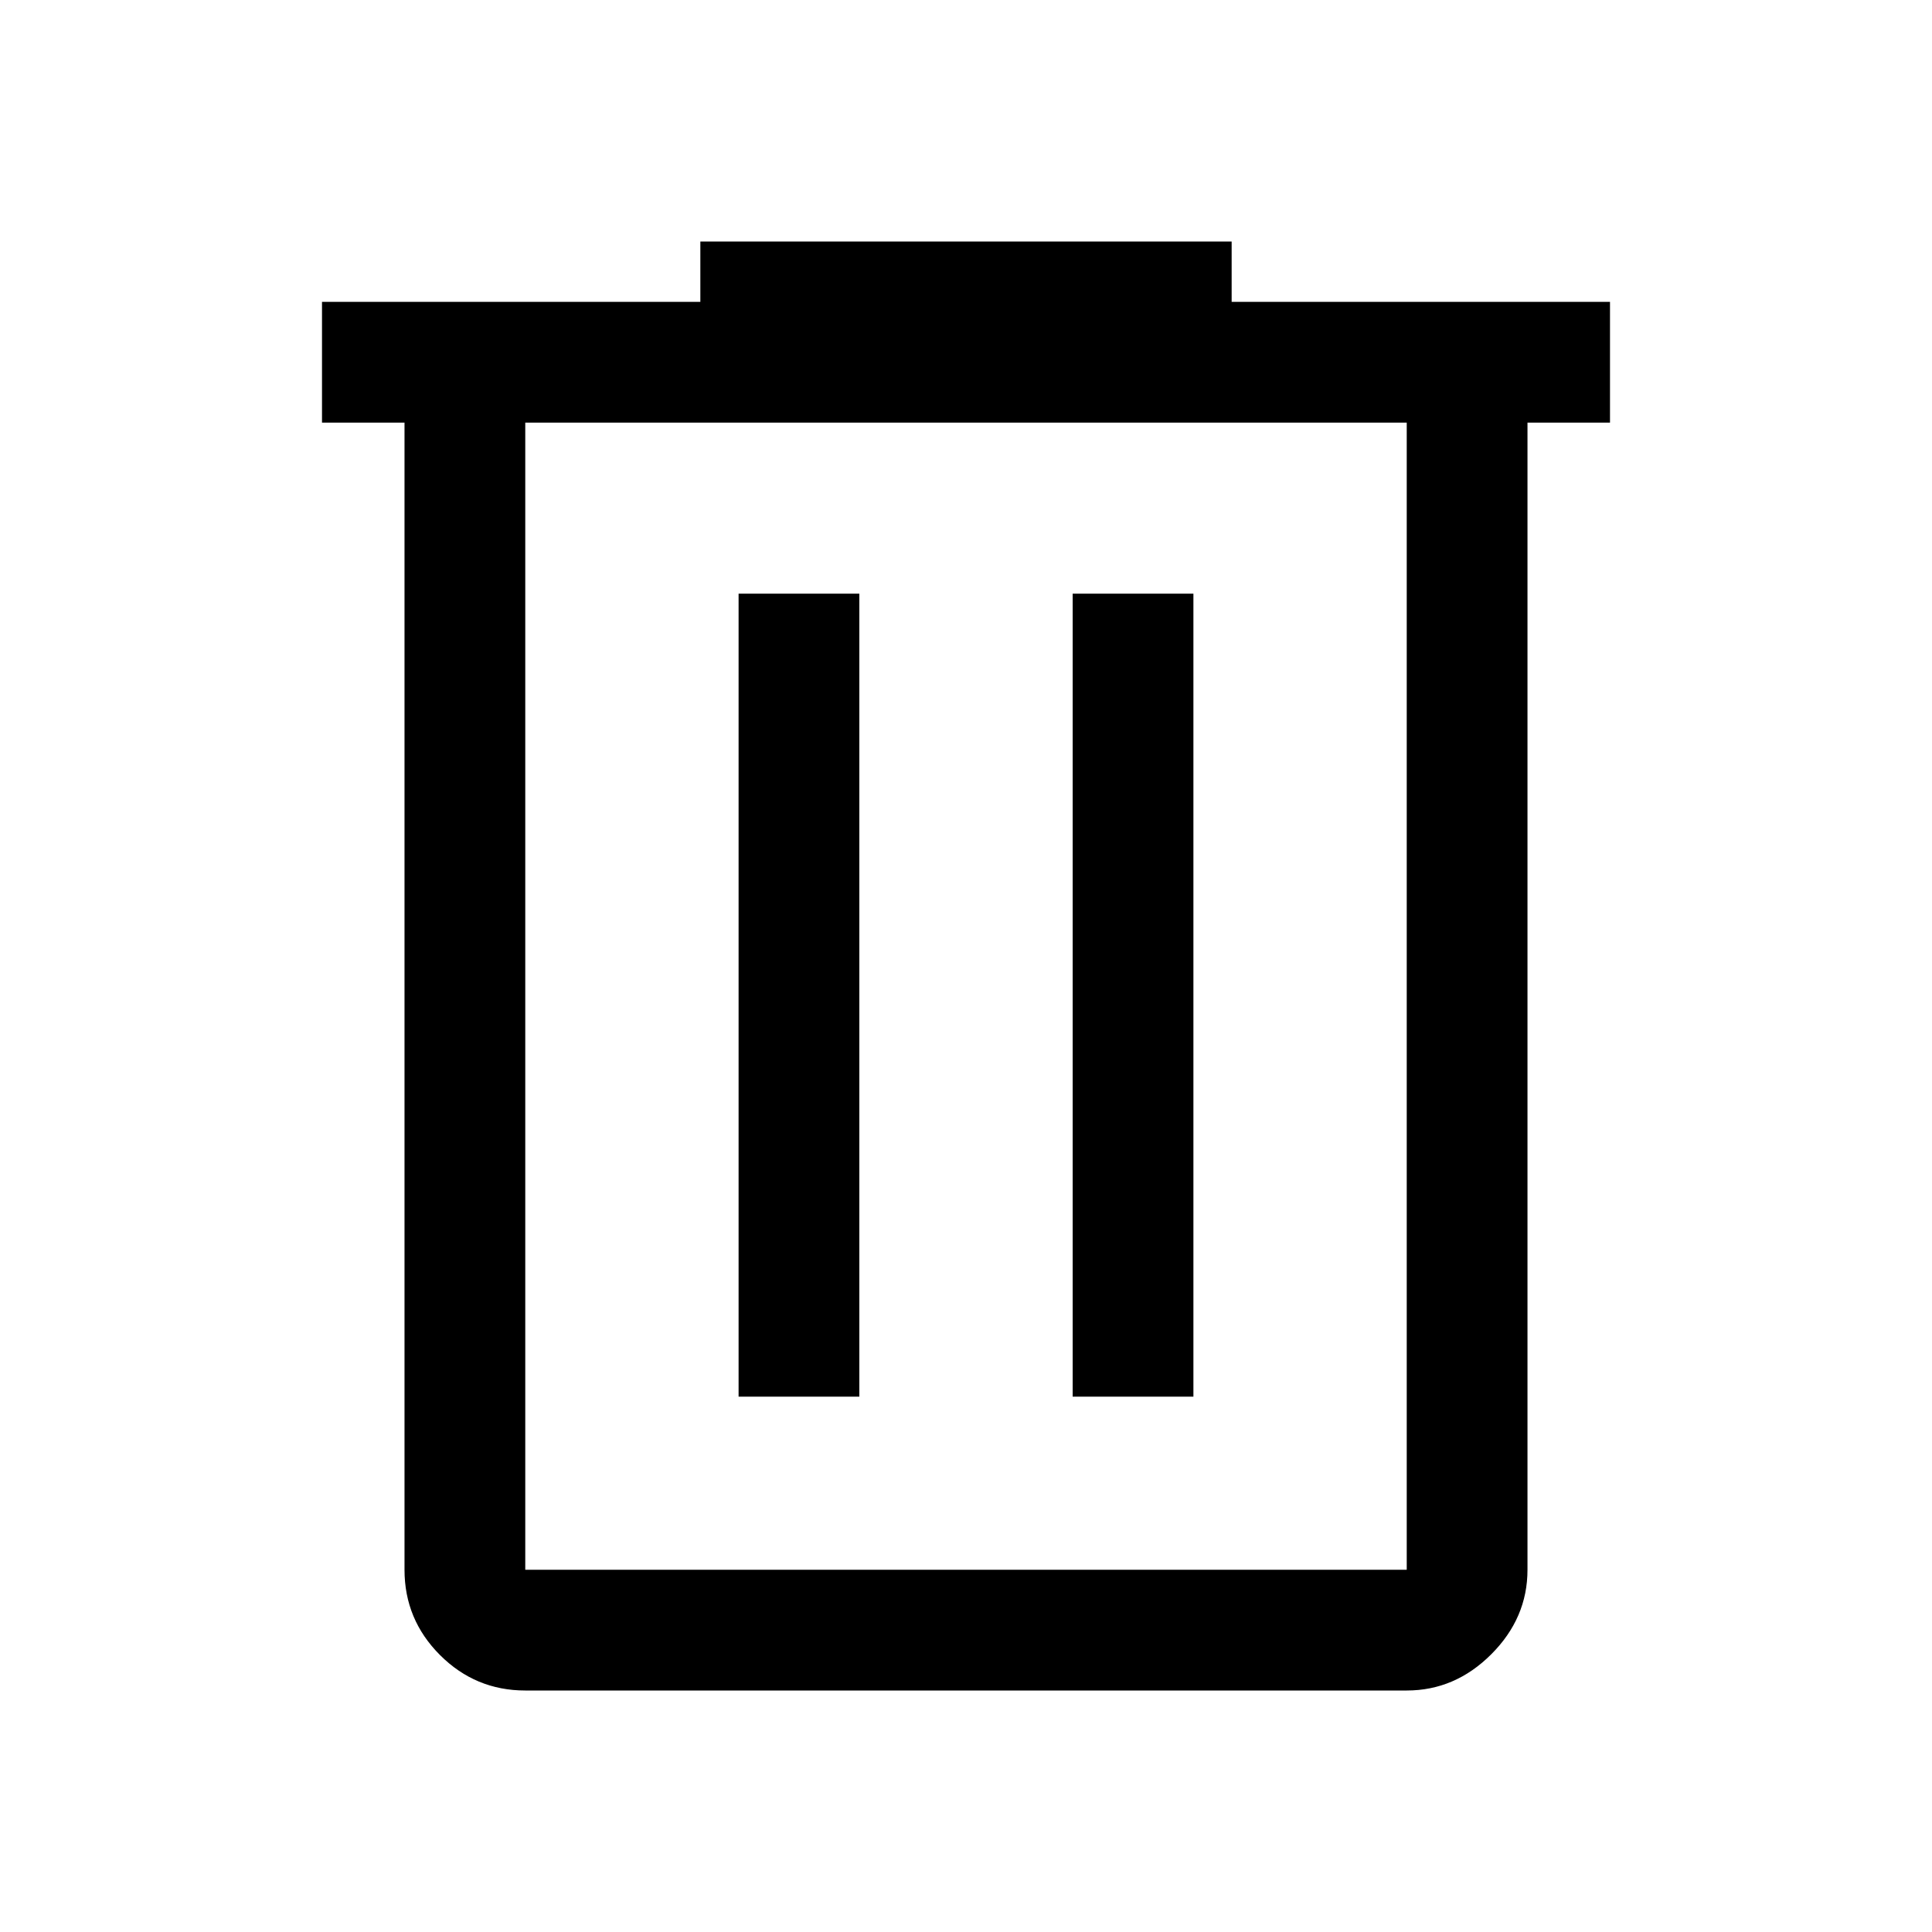
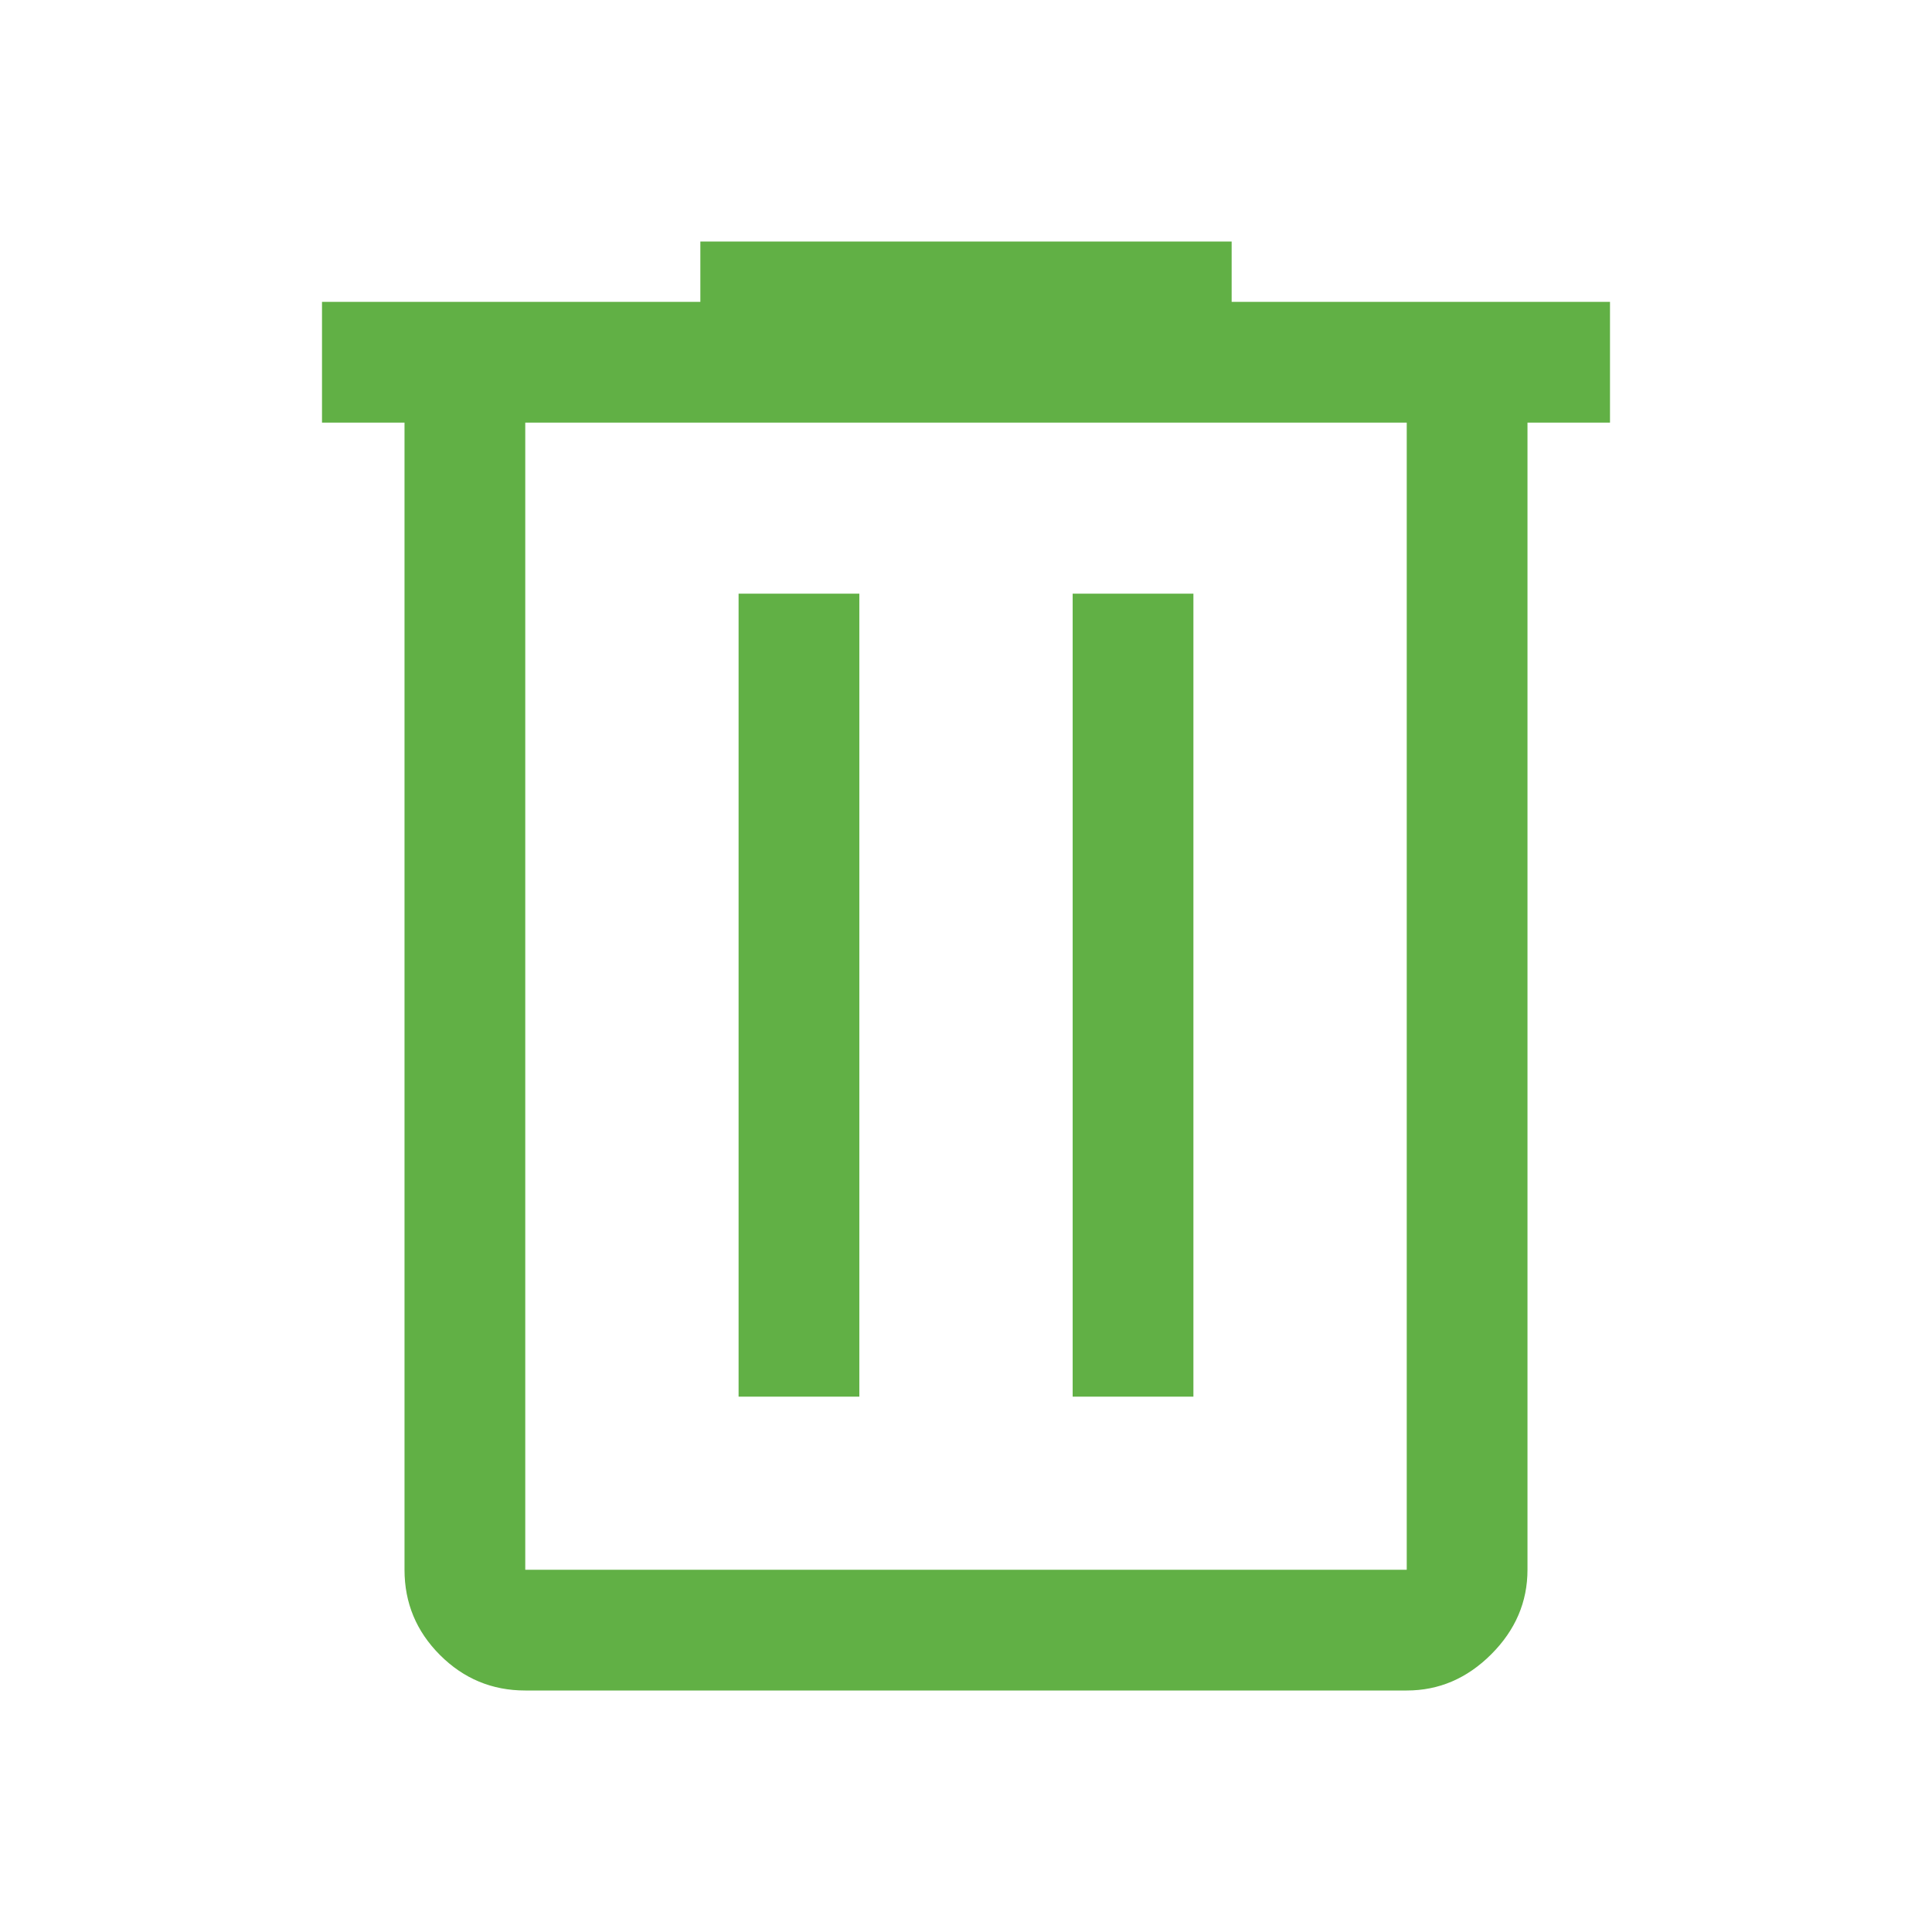
<svg xmlns="http://www.w3.org/2000/svg" height="48" viewBox="0 -960 960 960" width="48">
-   <path d="M261-120q-24.75 0-42.375-17.625T201-180v-570h-41v-60h188v-30h264v30h188v60h-41v570q0 24-18 42t-42 18H261Zm438-630H261v570h438v-570ZM367-266h60v-399h-60v399Zm166 0h60v-399h-60v399ZM261-750v570-570Z" />
+   <path fill="#61b045" d="M261-120q-24.75 0-42.375-17.625T201-180v-570h-41v-60h188v-30h264v30h188v60h-41v570q0 24-18 42t-42 18H261Zm438-630H261v570h438v-570ZM367-266h60v-399h-60v399Zm166 0h60v-399h-60v399ZM261-750v570-570Z" />
</svg>
